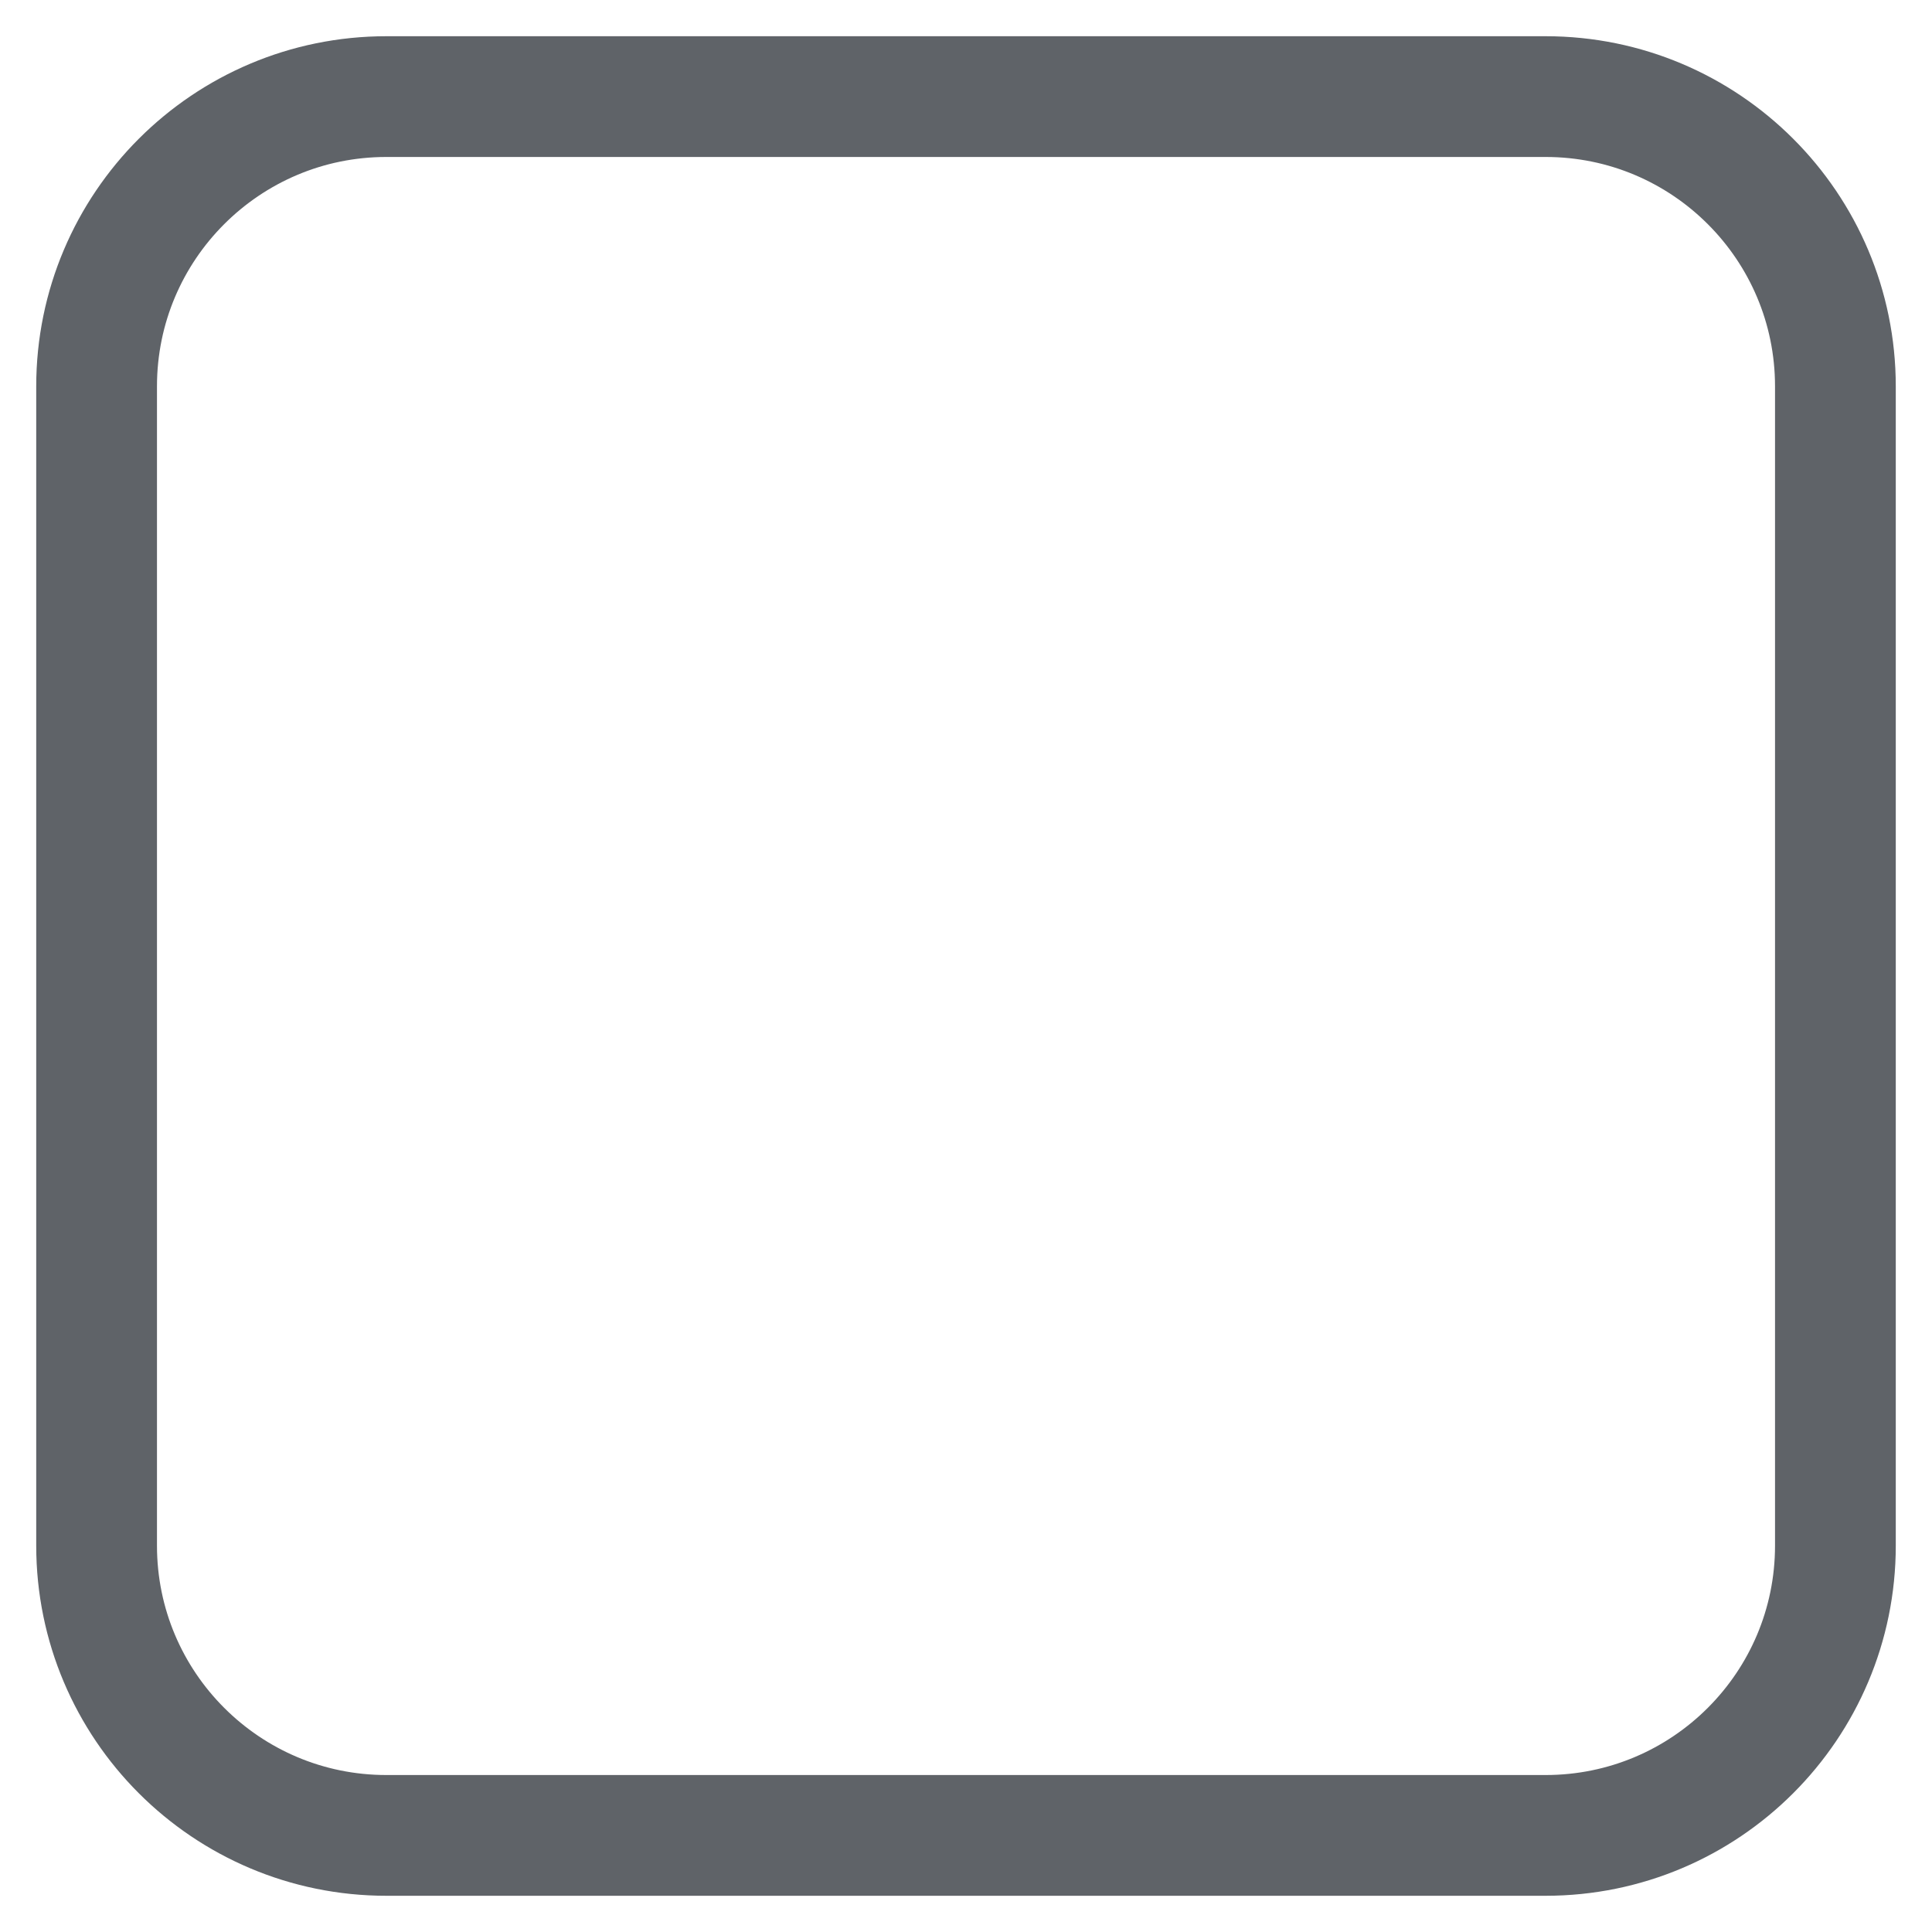
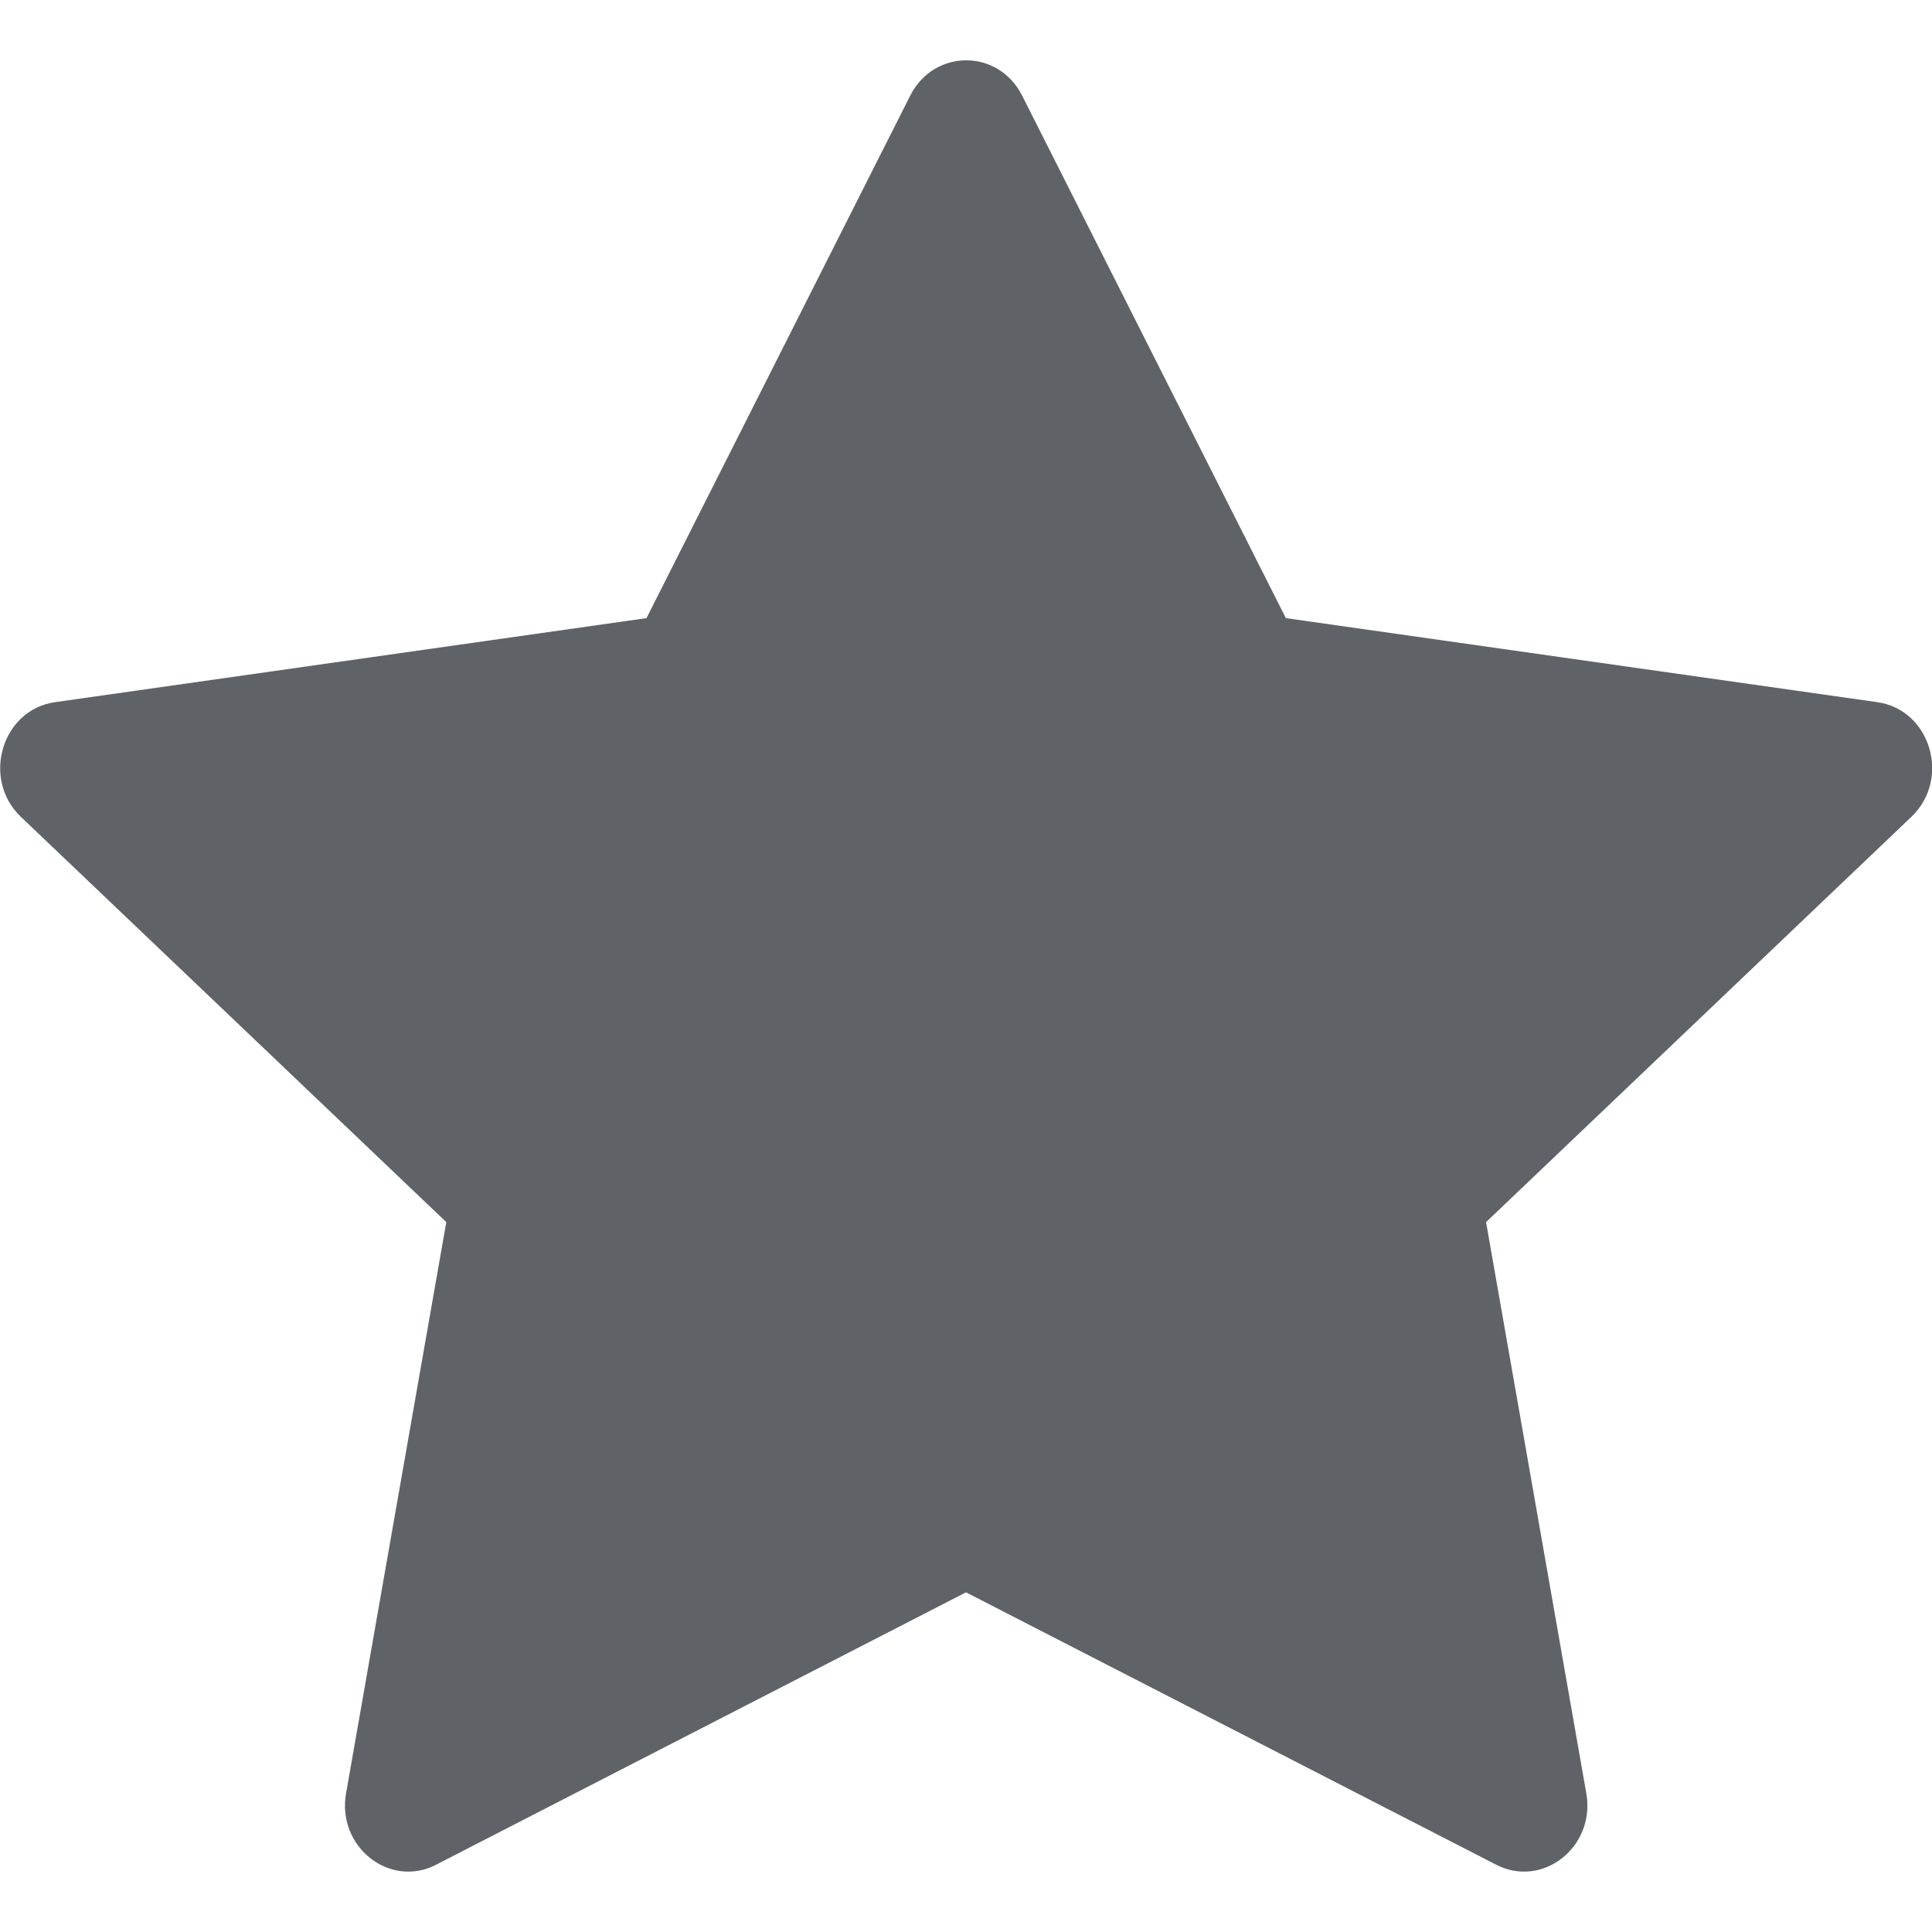
- <svg xmlns="http://www.w3.org/2000/svg" viewBox="0 0 20 20" width="20" height="20" role="img" aria-label="placeholder star icon">
-   <rect x="1" y="1" width="18" height="18" rx="3" fill="none" stroke="#5f6368" stroke-width="1.25" />
+ <svg xmlns="http://www.w3.org/2000/svg" width="20" height="20" fill="#5f6368" viewBox="0 0 16 16">
+   <path d="M3.612 15.443c-.386.198-.824-.149-.746-.592l.83-4.73L.173 6.765c-.329-.314-.158-.888.283-.95l4.898-.696L7.538.792c.197-.39.73-.39.927 0l2.184 4.327 4.898.696c.441.062.612.636.282.95l-3.522 3.356.83 4.73c.078.443-.36.79-.746.592L8 13.187l-4.389 2.256z" />
</svg>
